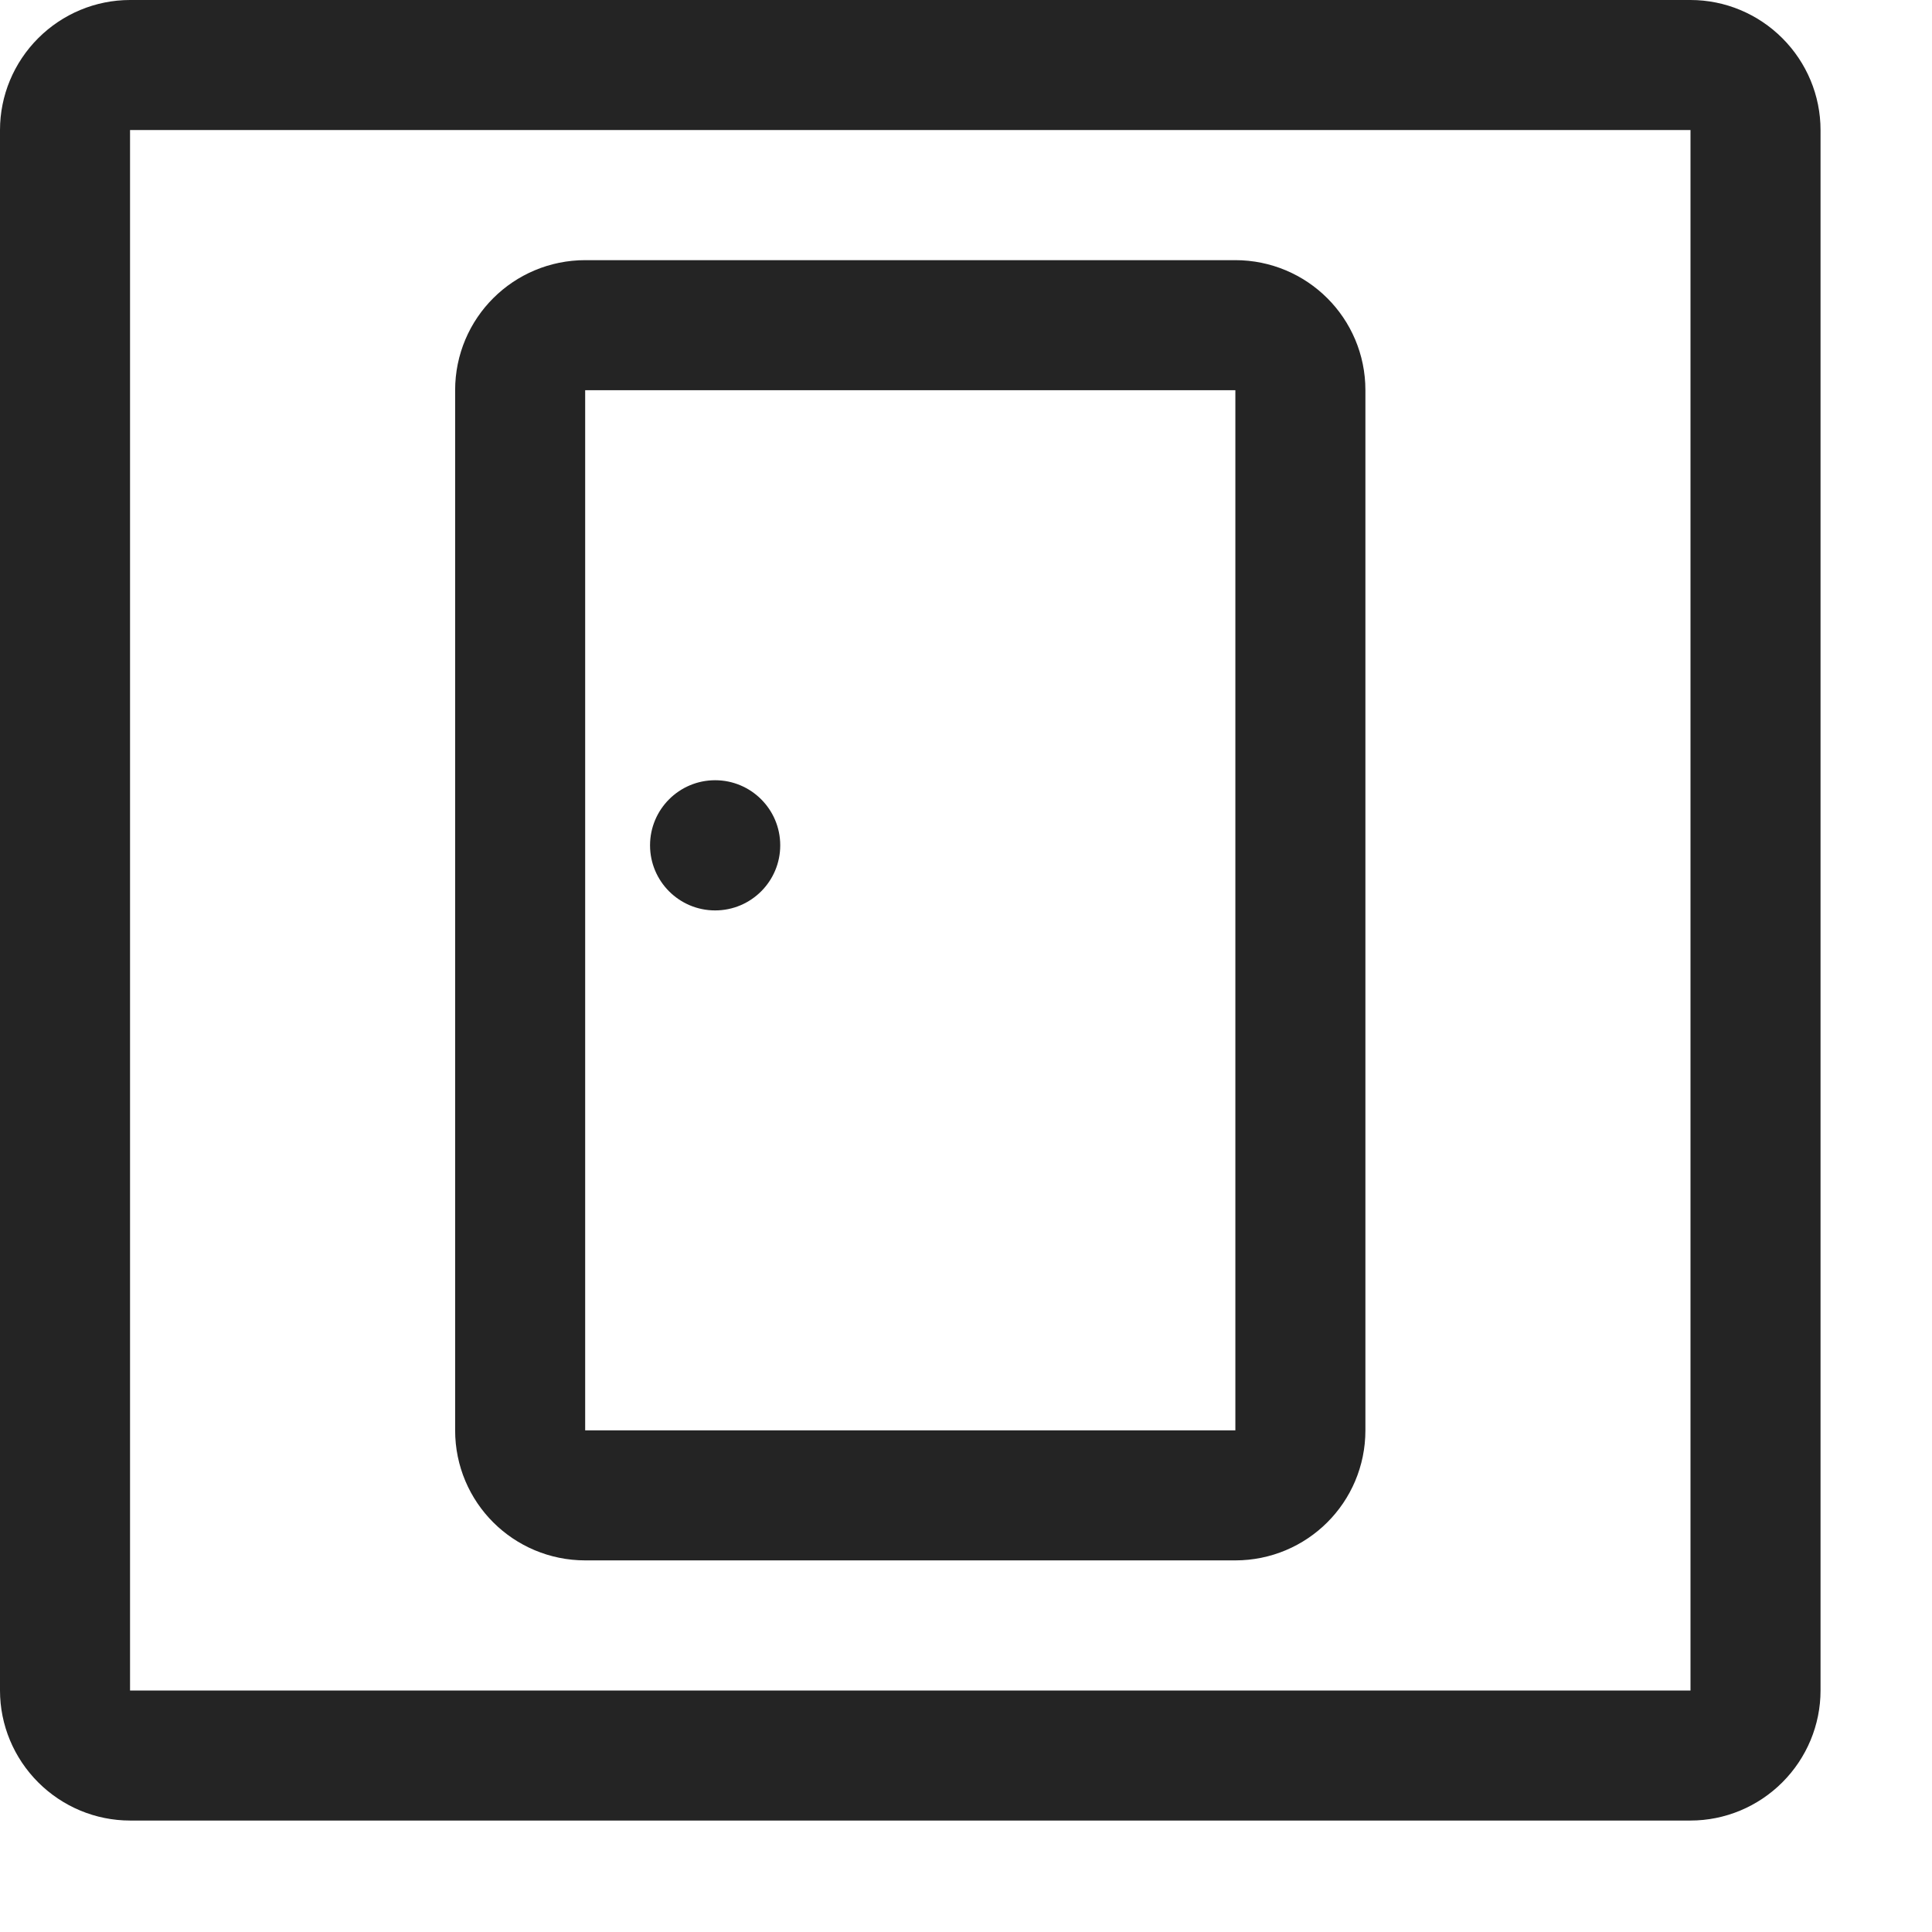
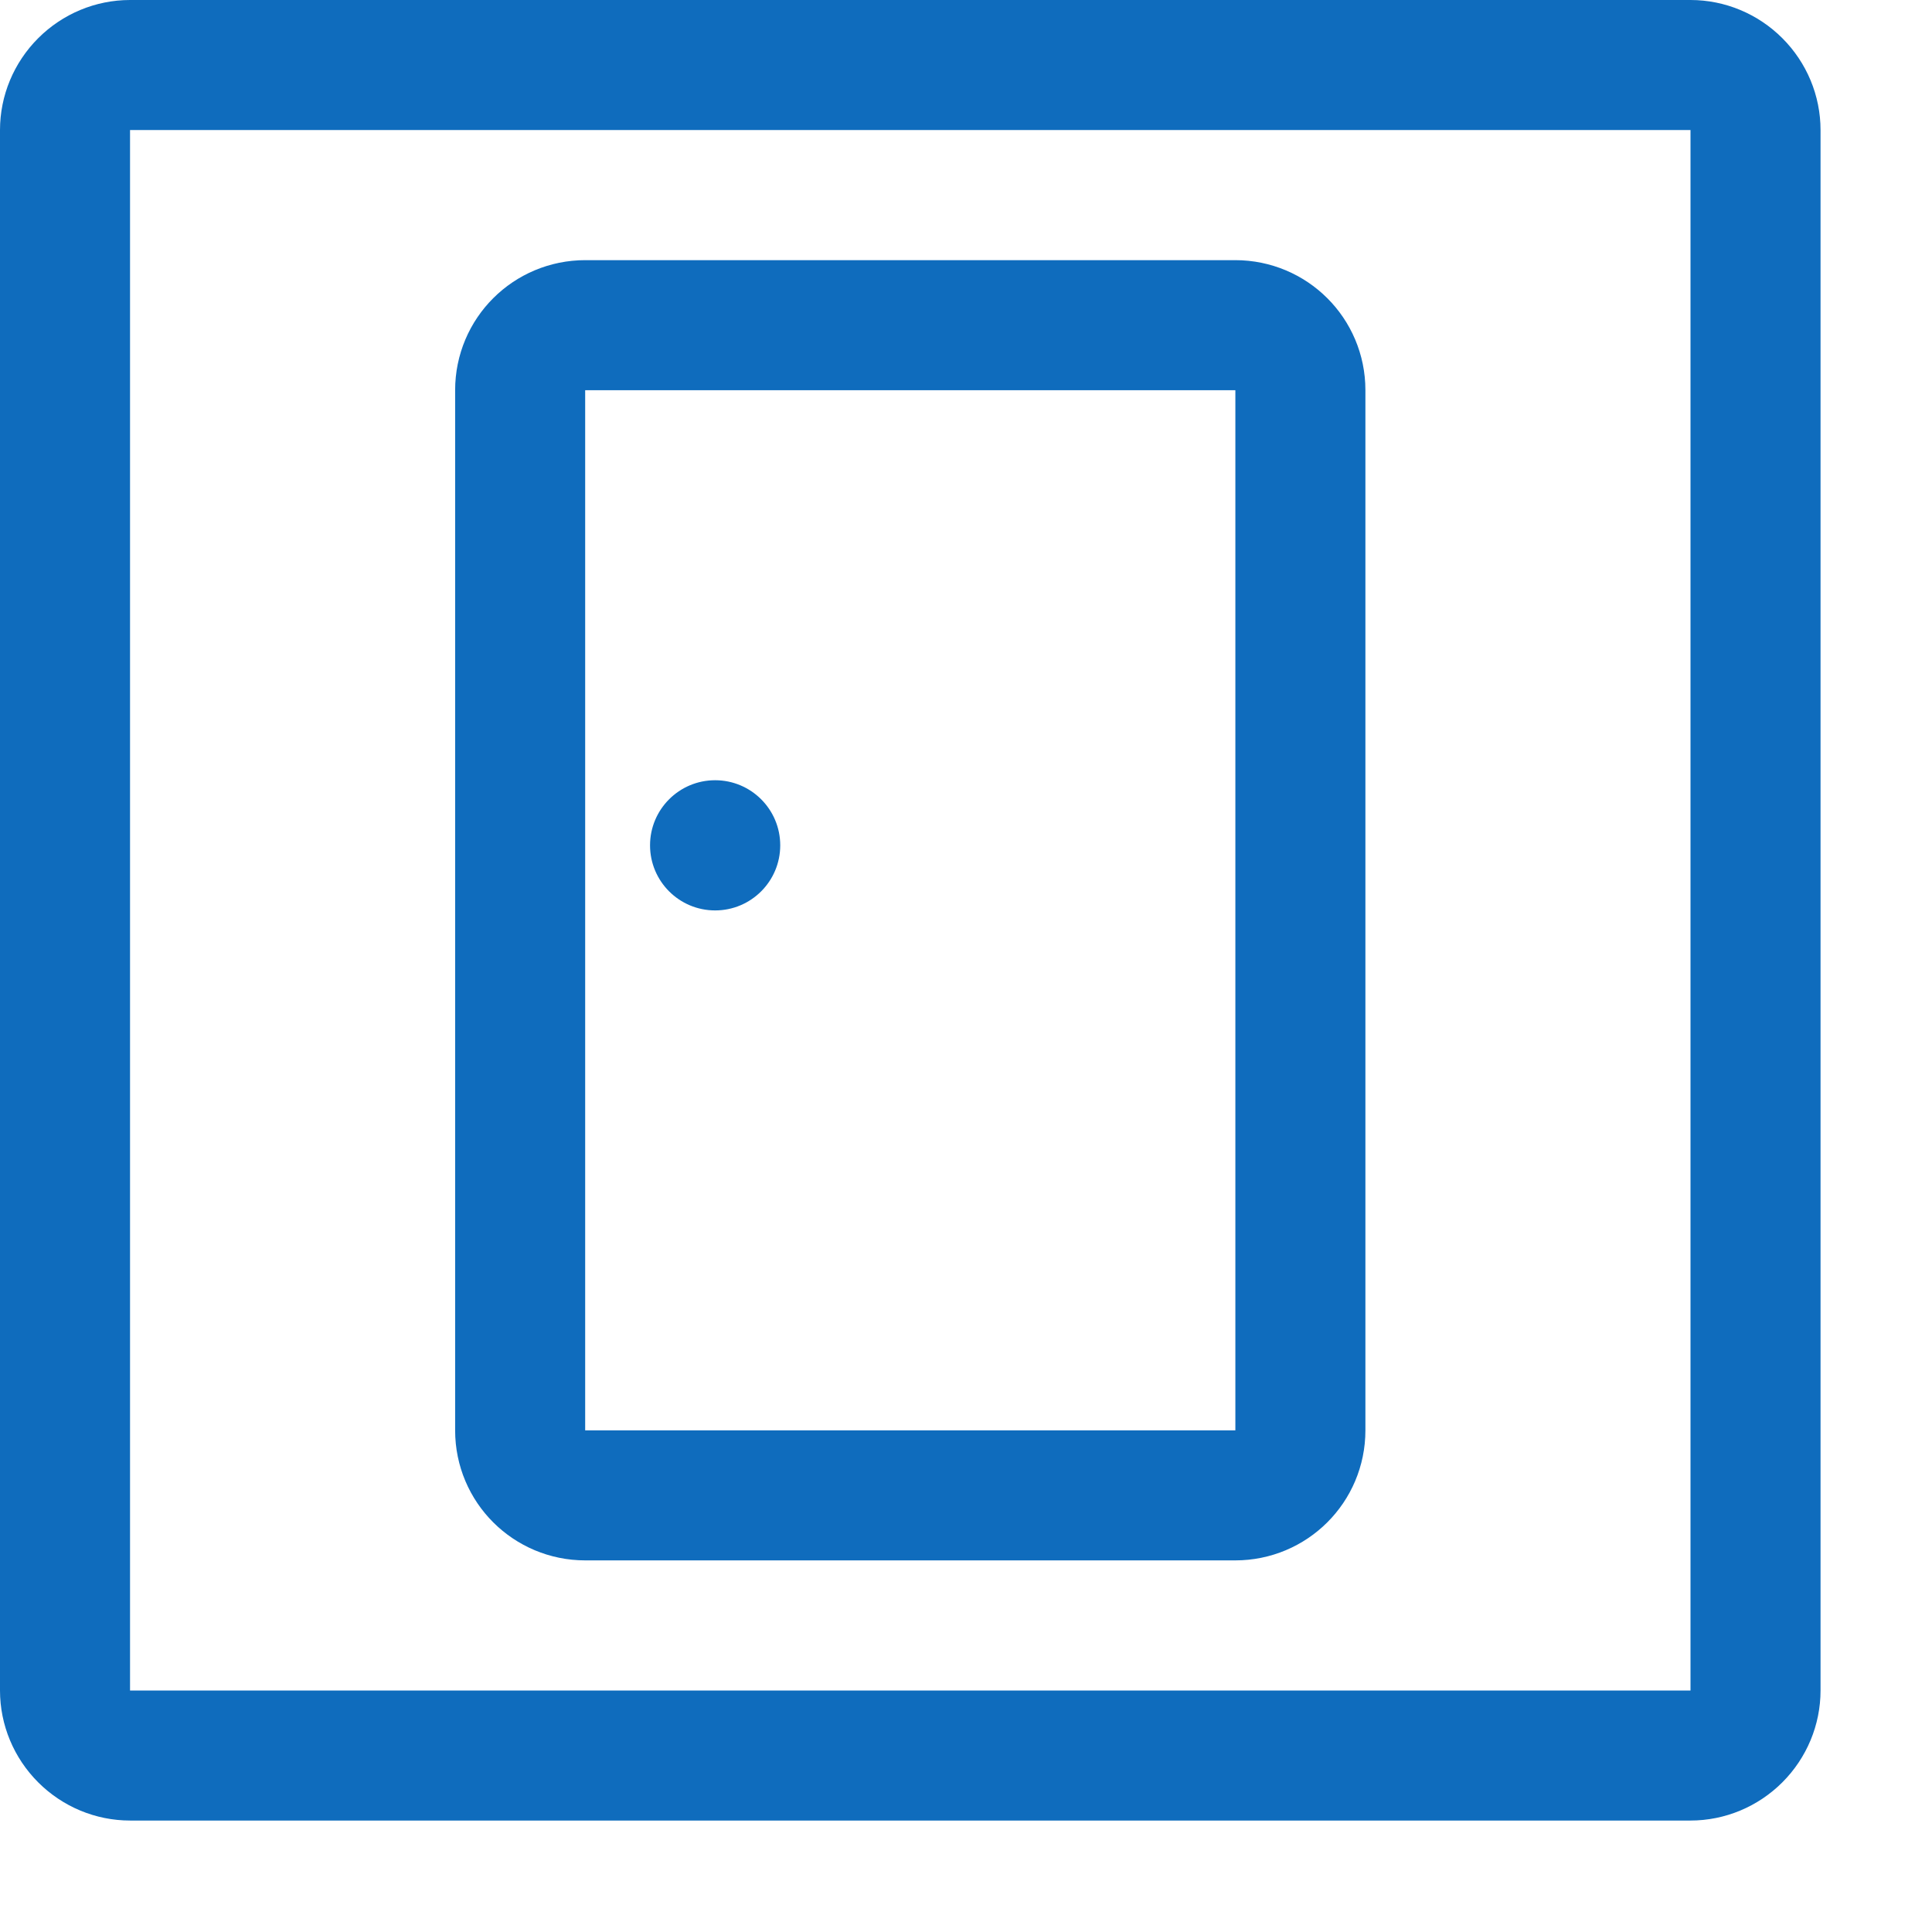
<svg xmlns="http://www.w3.org/2000/svg" width="13" height="13" viewBox="0 0 13 13" fill="none">
-   <path d="M11.375 0C11.607 0 11.829 0.093 11.993 0.257C12.157 0.421 12.25 0.643 12.25 0.875V11.375C12.25 11.607 12.157 11.829 11.993 11.993C11.829 12.157 11.607 12.25 11.375 12.25H0.875C0.643 12.25 0.421 12.157 0.257 11.993C0.093 11.829 0 11.607 0 11.375V0.875C0 0.643 0.093 0.421 0.257 0.257C0.421 0.093 0.643 0 0.875 0H11.375ZM0.875 11.375H11.375V0.875H0.875V11.375Z" fill="#242424" />
-   <path d="M3.938 2.188H8.312C8.554 2.188 8.75 2.383 8.75 2.625V9.625C8.75 9.867 8.554 10.062 8.312 10.062H3.938C3.696 10.062 3.5 9.867 3.5 9.625V2.625C3.5 2.383 3.696 2.188 3.938 2.188Z" stroke="#242424" stroke-width="0.875" />
-   <circle cx="4.812" cy="5.688" r="0.438" fill="#242424" />
+   <path d="M11.375 0C11.607 0 11.829 0.093 11.993 0.257C12.157 0.421 12.25 0.643 12.25 0.875V11.375C12.25 11.607 12.157 11.829 11.993 11.993C11.829 12.157 11.607 12.25 11.375 12.25H0.875C0.643 12.25 0.421 12.157 0.257 11.993C0.093 11.829 0 11.607 0 11.375V0.875C0 0.643 0.093 0.421 0.257 0.257C0.421 0.093 0.643 0 0.875 0H11.375ZM0.875 11.375H11.375V0.875H0.875V11.375Z" fill="#0F6CBD" />
+   <path d="M3.938 2.188H8.312C8.554 2.188 8.75 2.383 8.75 2.625V9.625C8.75 9.867 8.554 10.062 8.312 10.062H3.938C3.696 10.062 3.5 9.867 3.5 9.625V2.625C3.5 2.383 3.696 2.188 3.938 2.188Z" stroke="#0F6CBD" stroke-width="0.875" />
+   <circle cx="4.812" cy="5.688" r="0.438" fill="#0F6CBD" />
</svg>
